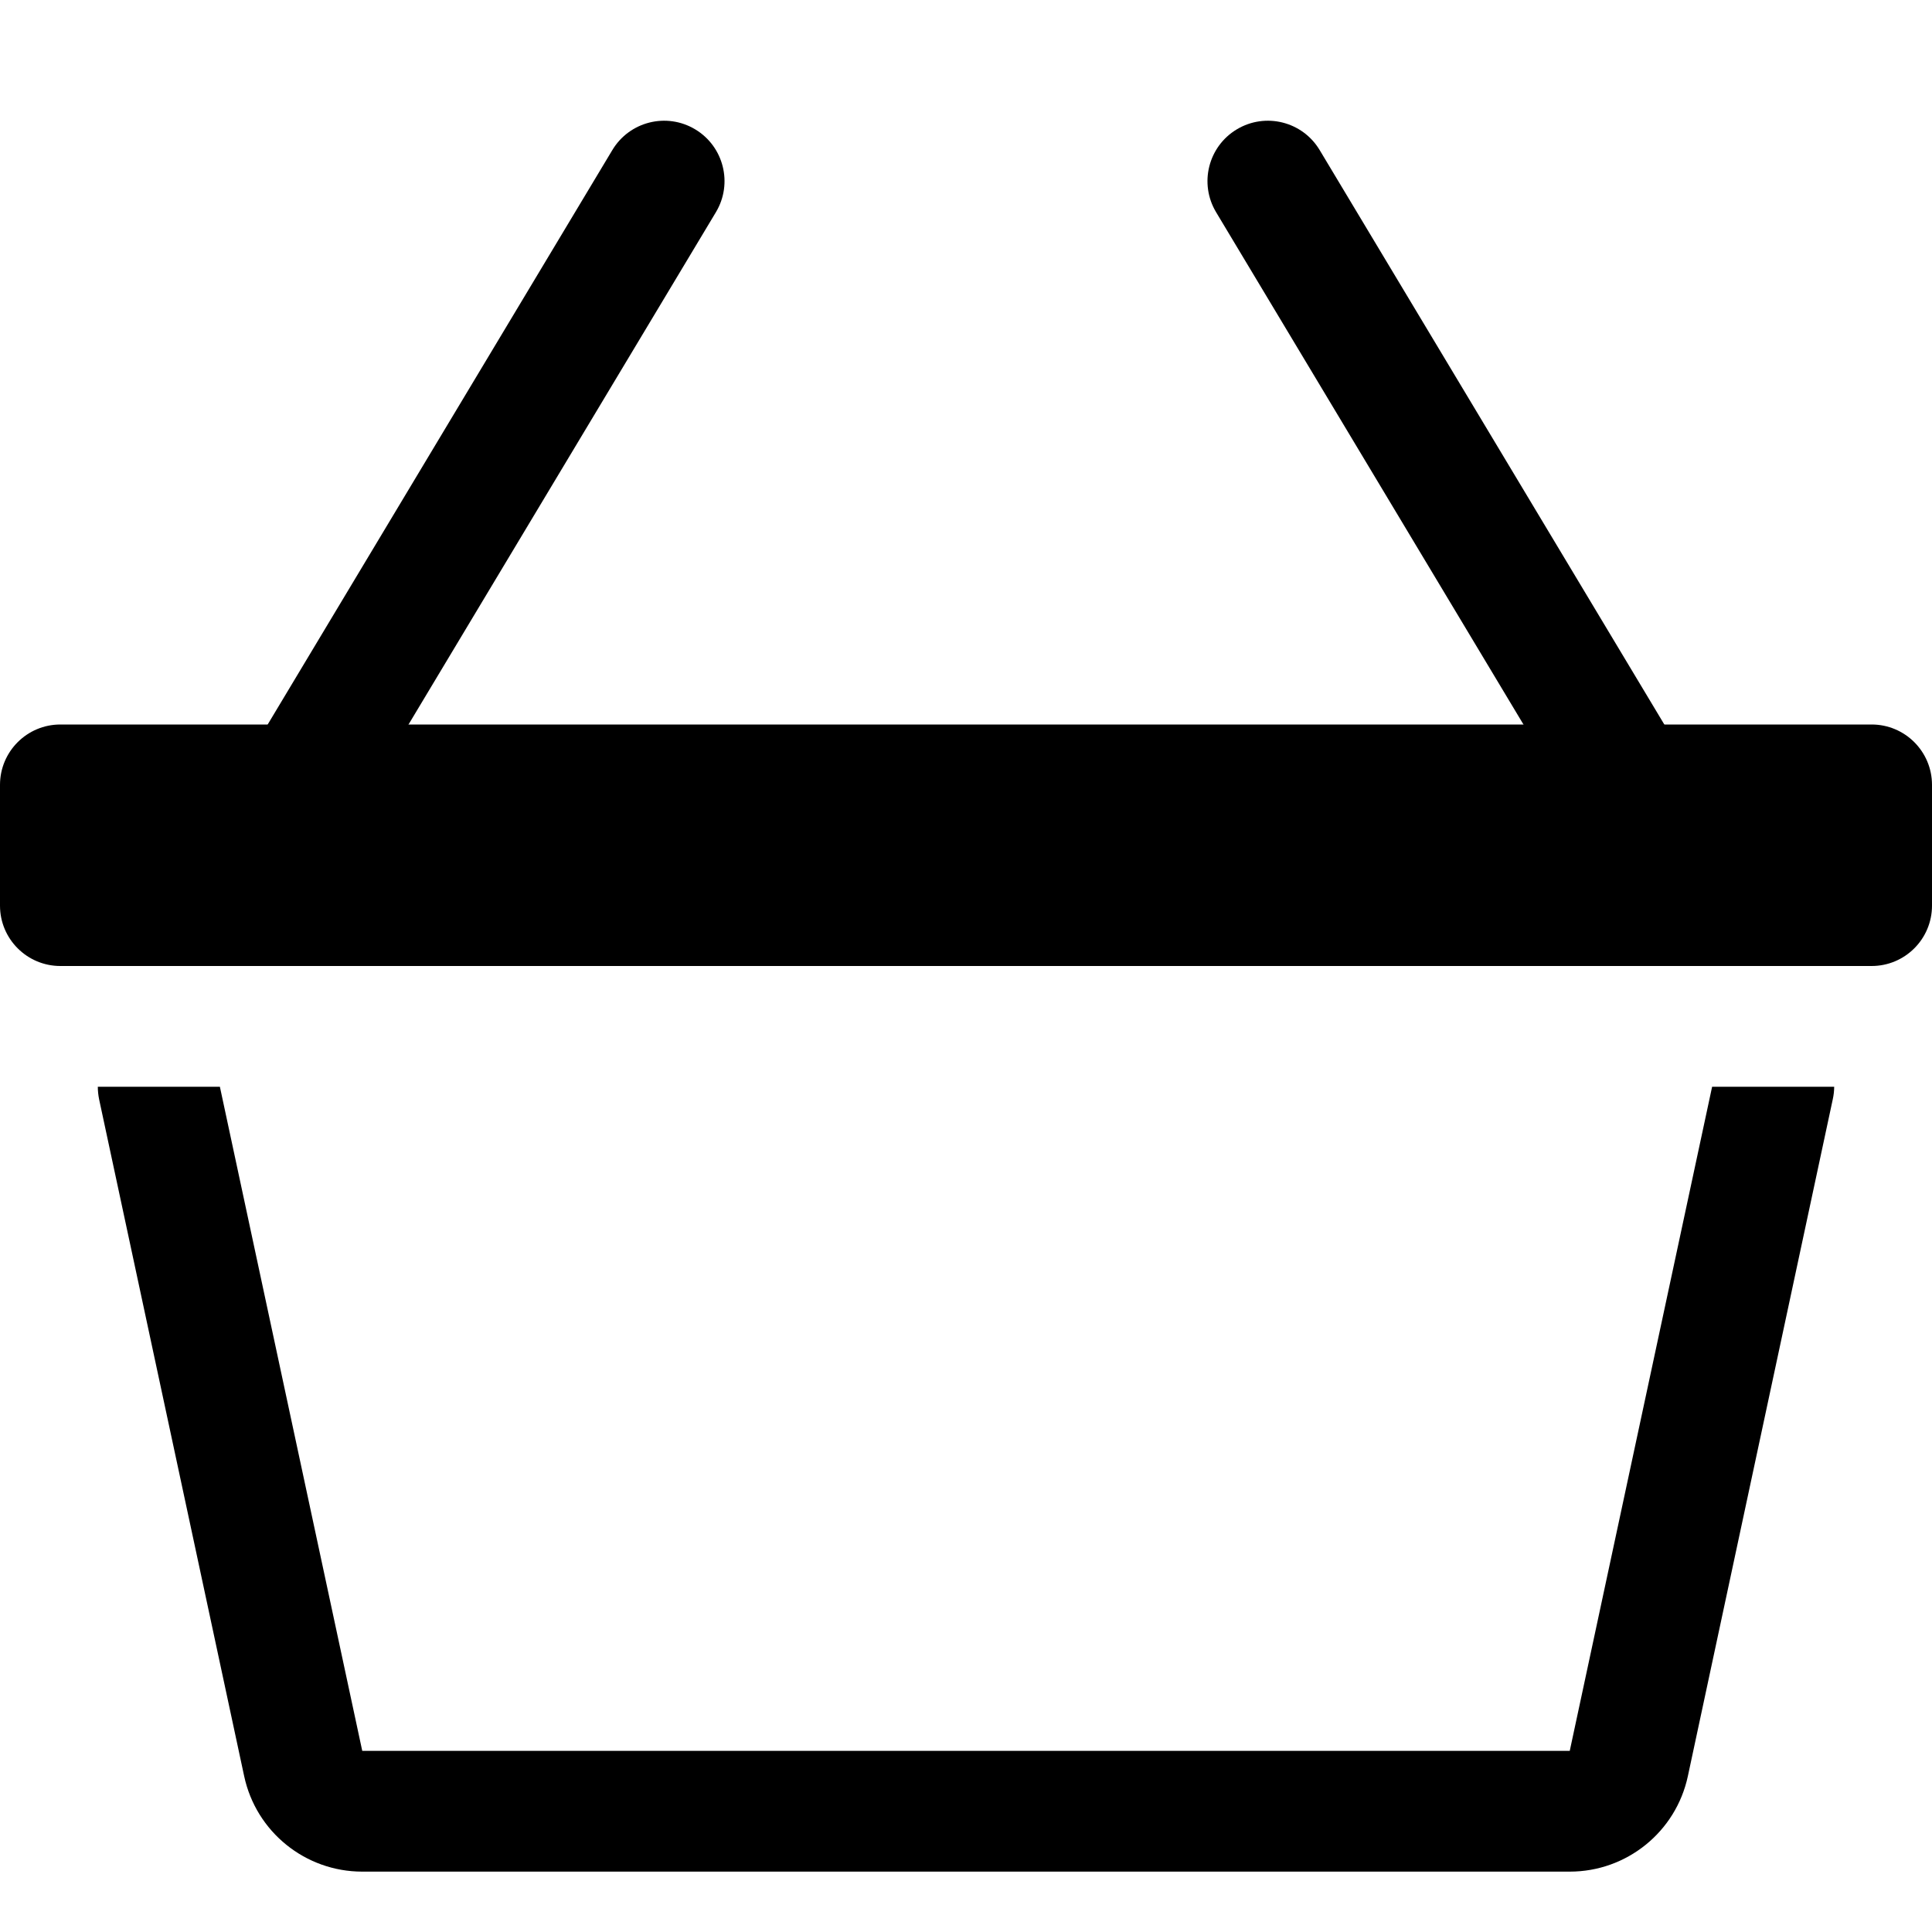
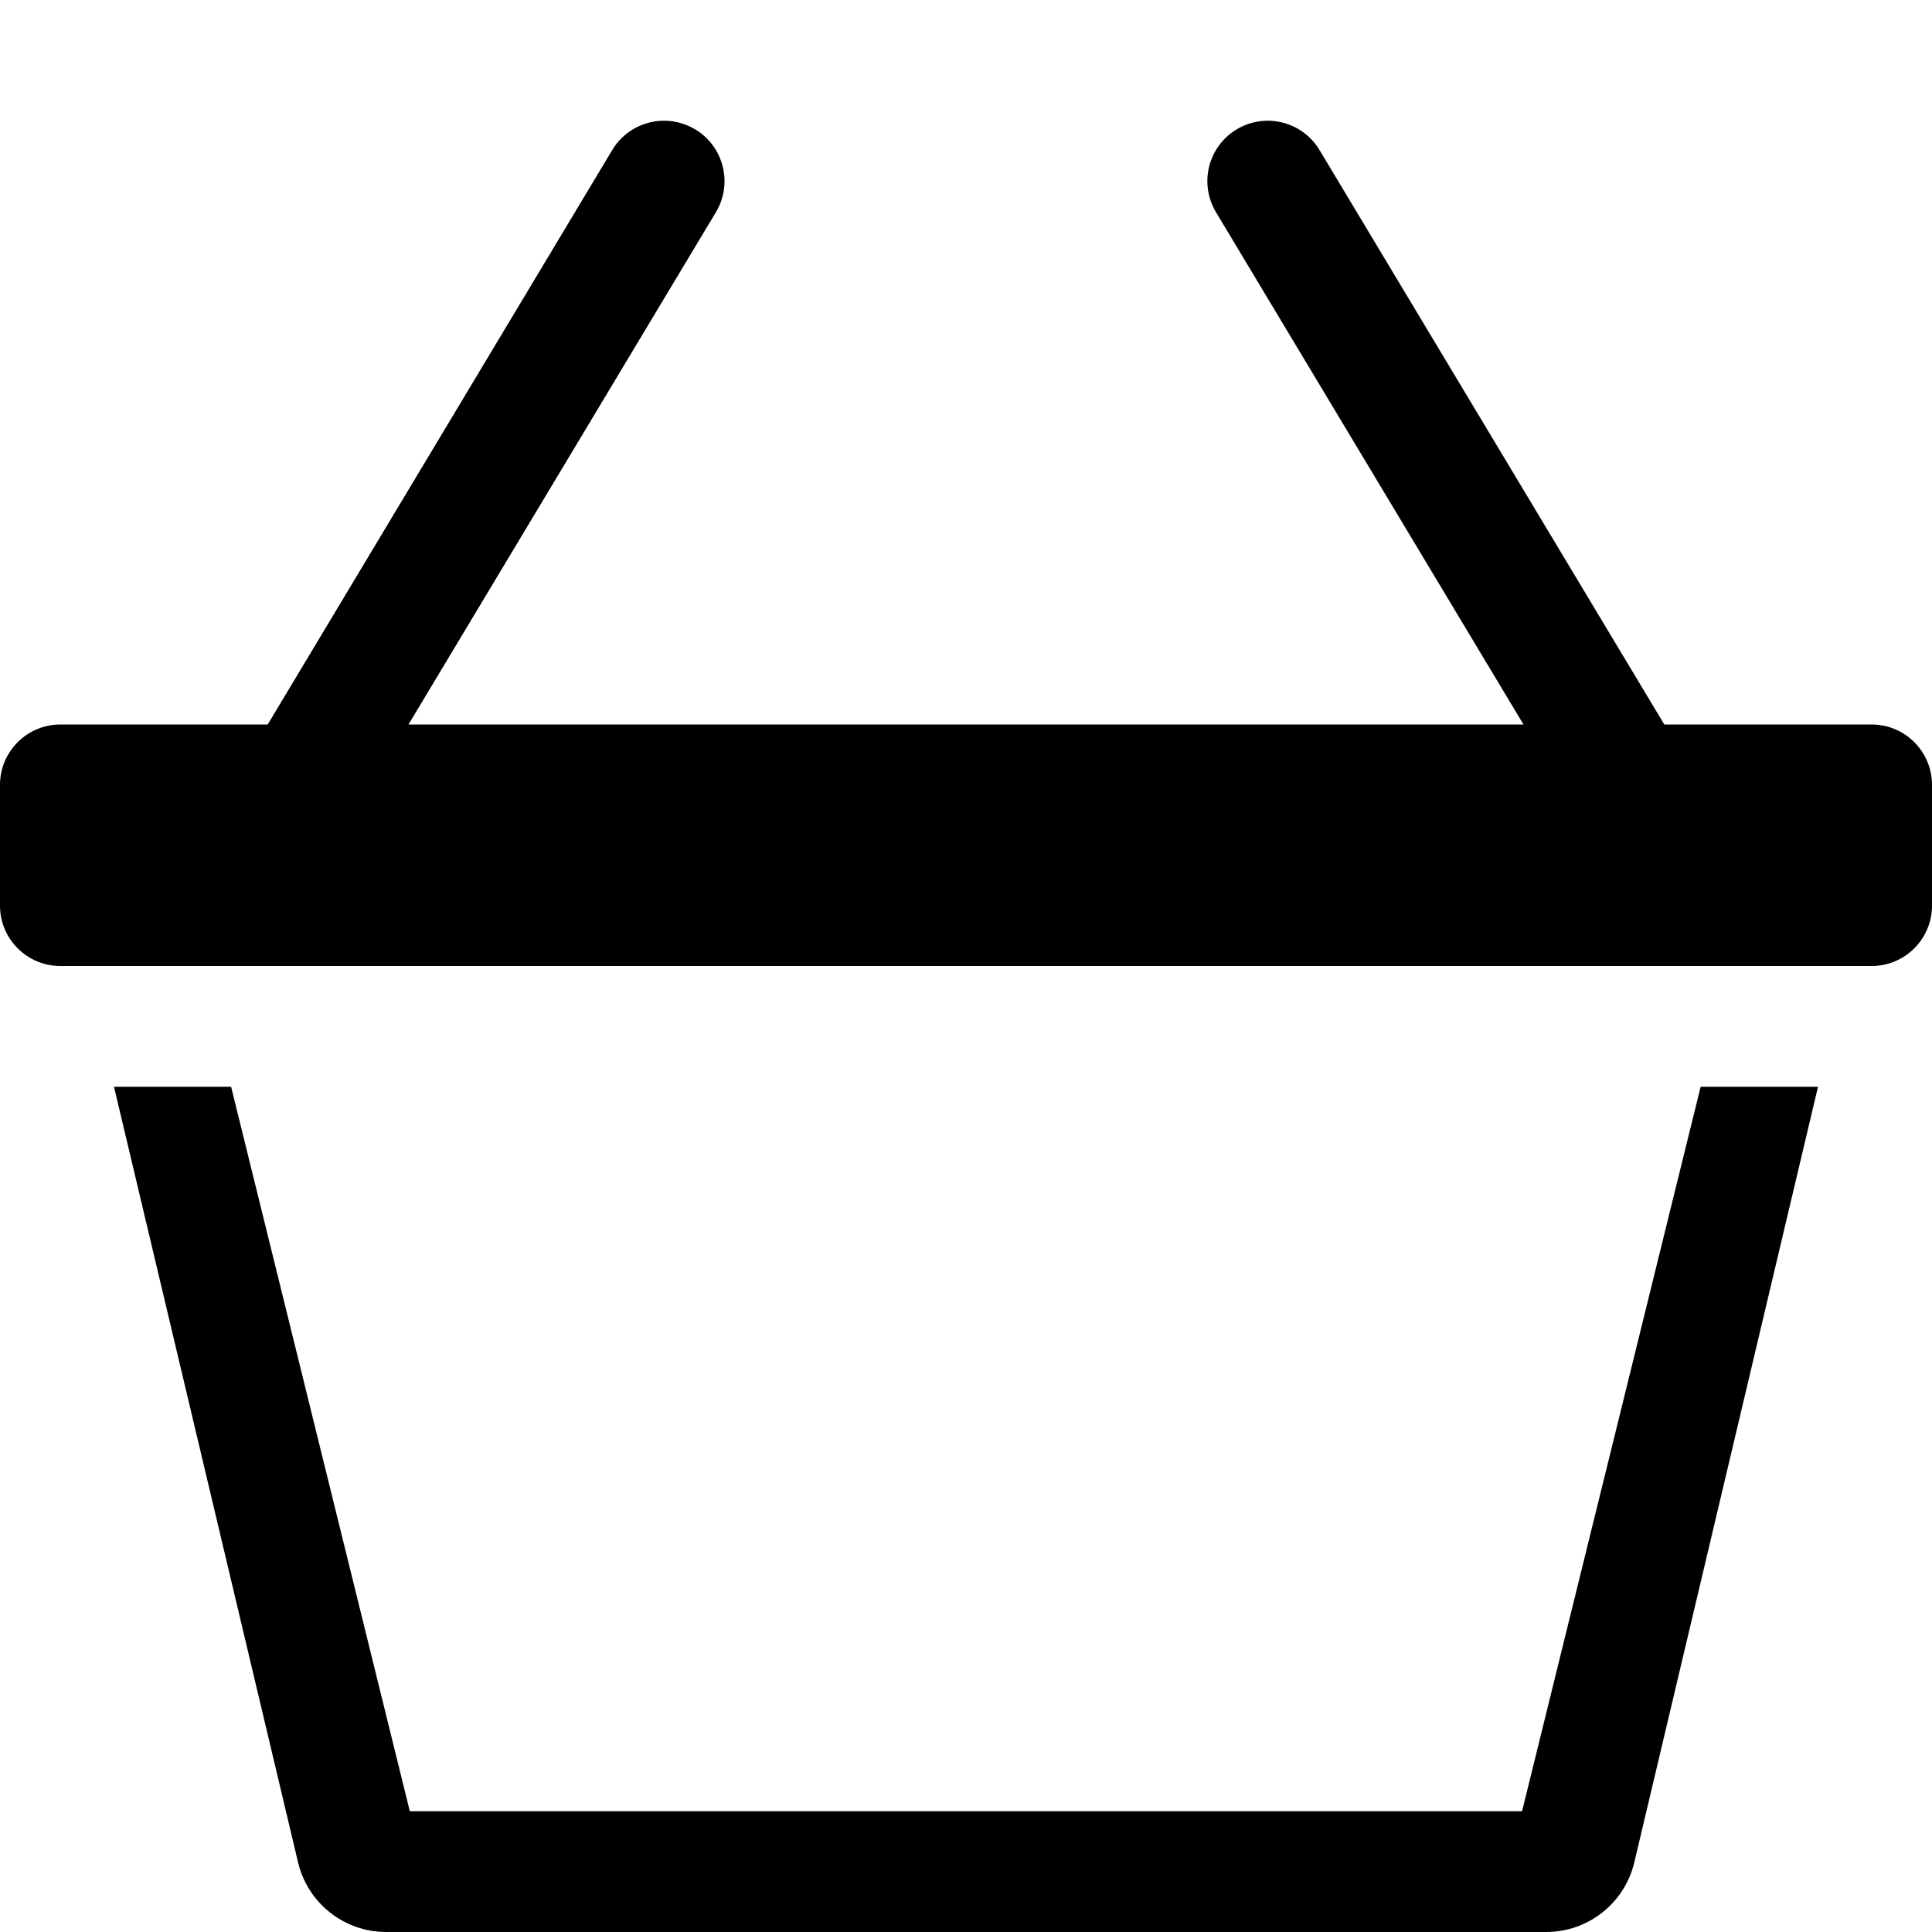
<svg xmlns="http://www.w3.org/2000/svg" width="1em" height="1em" viewBox="0 0 16 16" class="bi bi-basket3" fill="currentColor">
-   <path fill-rule="evenodd" d="M10.243 1.071a.5.5 0 0 1 .686.172l3 5a.5.5 0 1 1-.858.514l-3-5a.5.5 0 0 1 .172-.686zm-4.486 0a.5.5 0 0 0-.686.172l-3 5a.5.5 0 1 0 .858.514l3-5a.5.5 0 0 0-.172-.686z" />
-   <path d="M0 6.5A.5.5 0 0 1 .5 6h15a.5.5 0 0 1 .5.5v1a.5.5 0 0 1-.5.5H.5a.5.5 0 0 1-.5-.5v-1zM.81 9c0 .035.004.07.011.105l1.201 5.604A1 1 0 0 0 3 15.5h10a1 1 0 0 0 .978-.79l1.2-5.605A.495.495 0 0 0 15.19 9h-1.011L13 14.5H3L1.821 9H.81z" />
+   <path fill-rule="evenodd" d="M5.757 1.071a.5.5 0 0 1 .172.686L3.383 6h9.234L10.07 1.757a.5.5 0 1 1 .858-.514L13.783 6H15.5a.5.5 0 0 1 .5.5v1a.5.5 0 0 1-.5.5H.5a.5.5 0 0 1-.5-.5v-1A.5.5 0 0 1 .5 6h1.717L5.07 1.243a.5.5 0 0 1 .686-.172zM3.394 15l-1.48-6h-.97l1.525 6.426a.75.75 0 0 0 .729.574h9.606a.75.75 0 0 0 .73-.574L15.056 9h-.972l-1.479 6h-9.21z" />
</svg>
